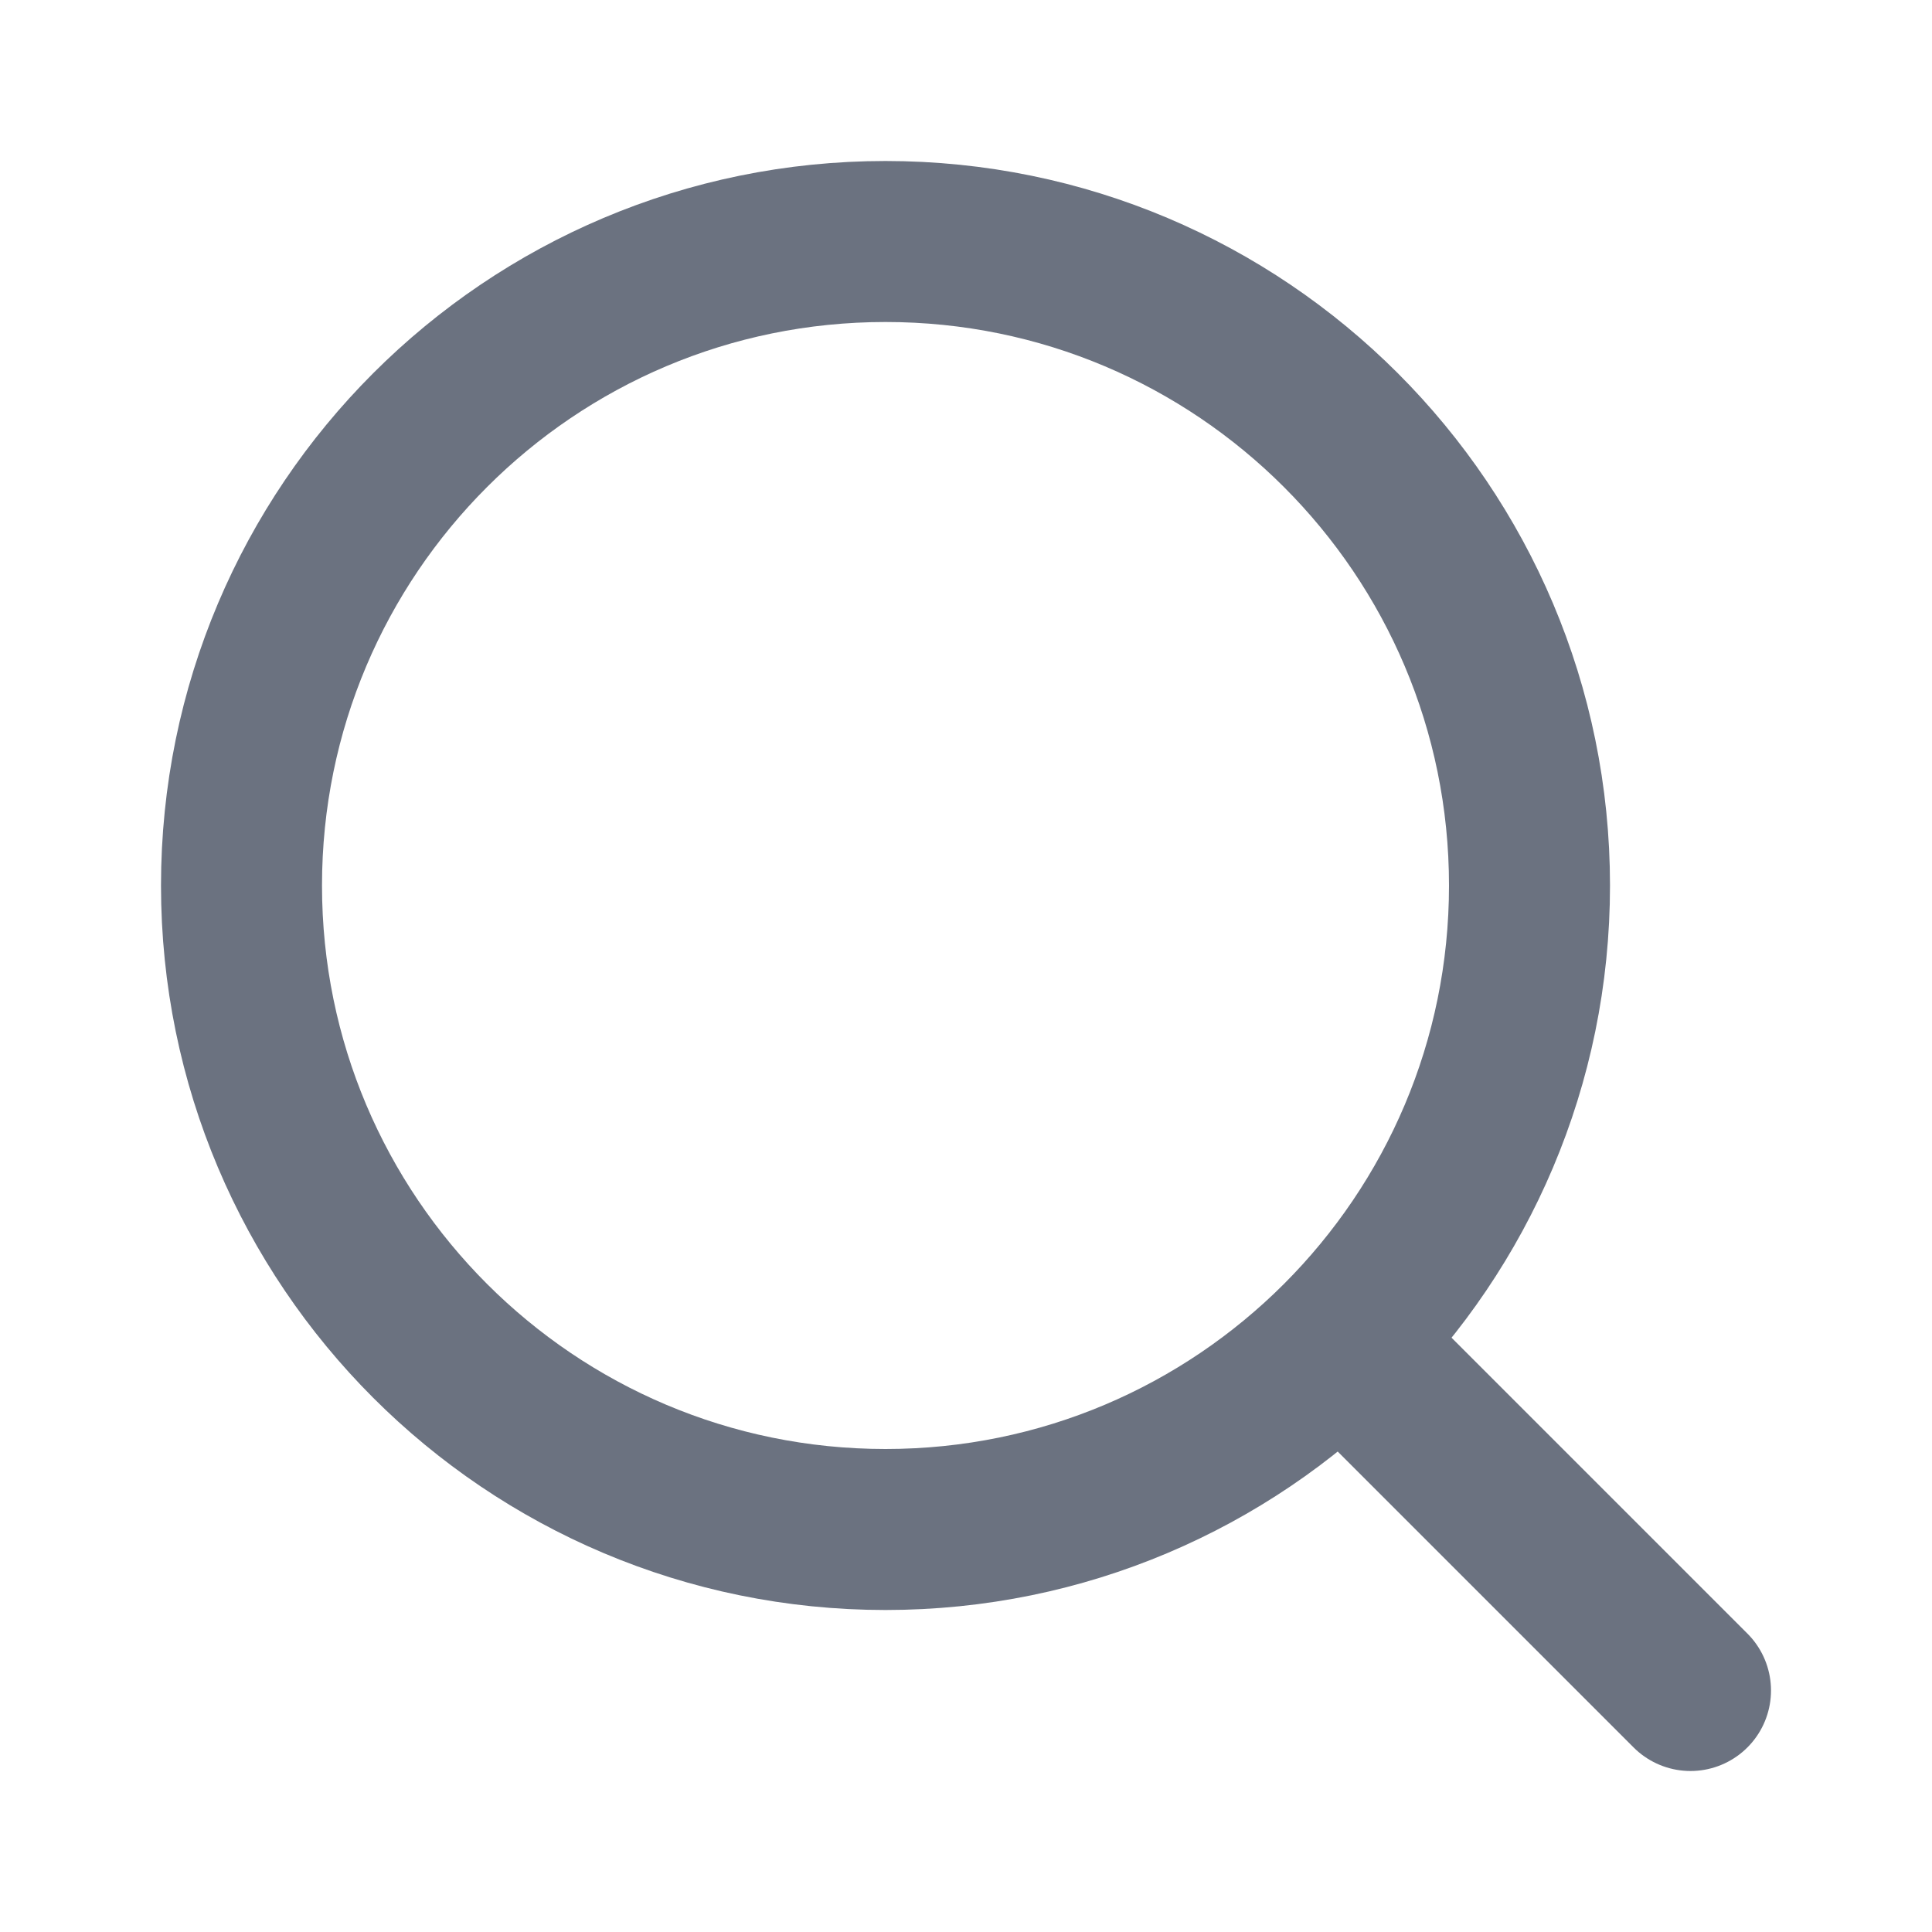
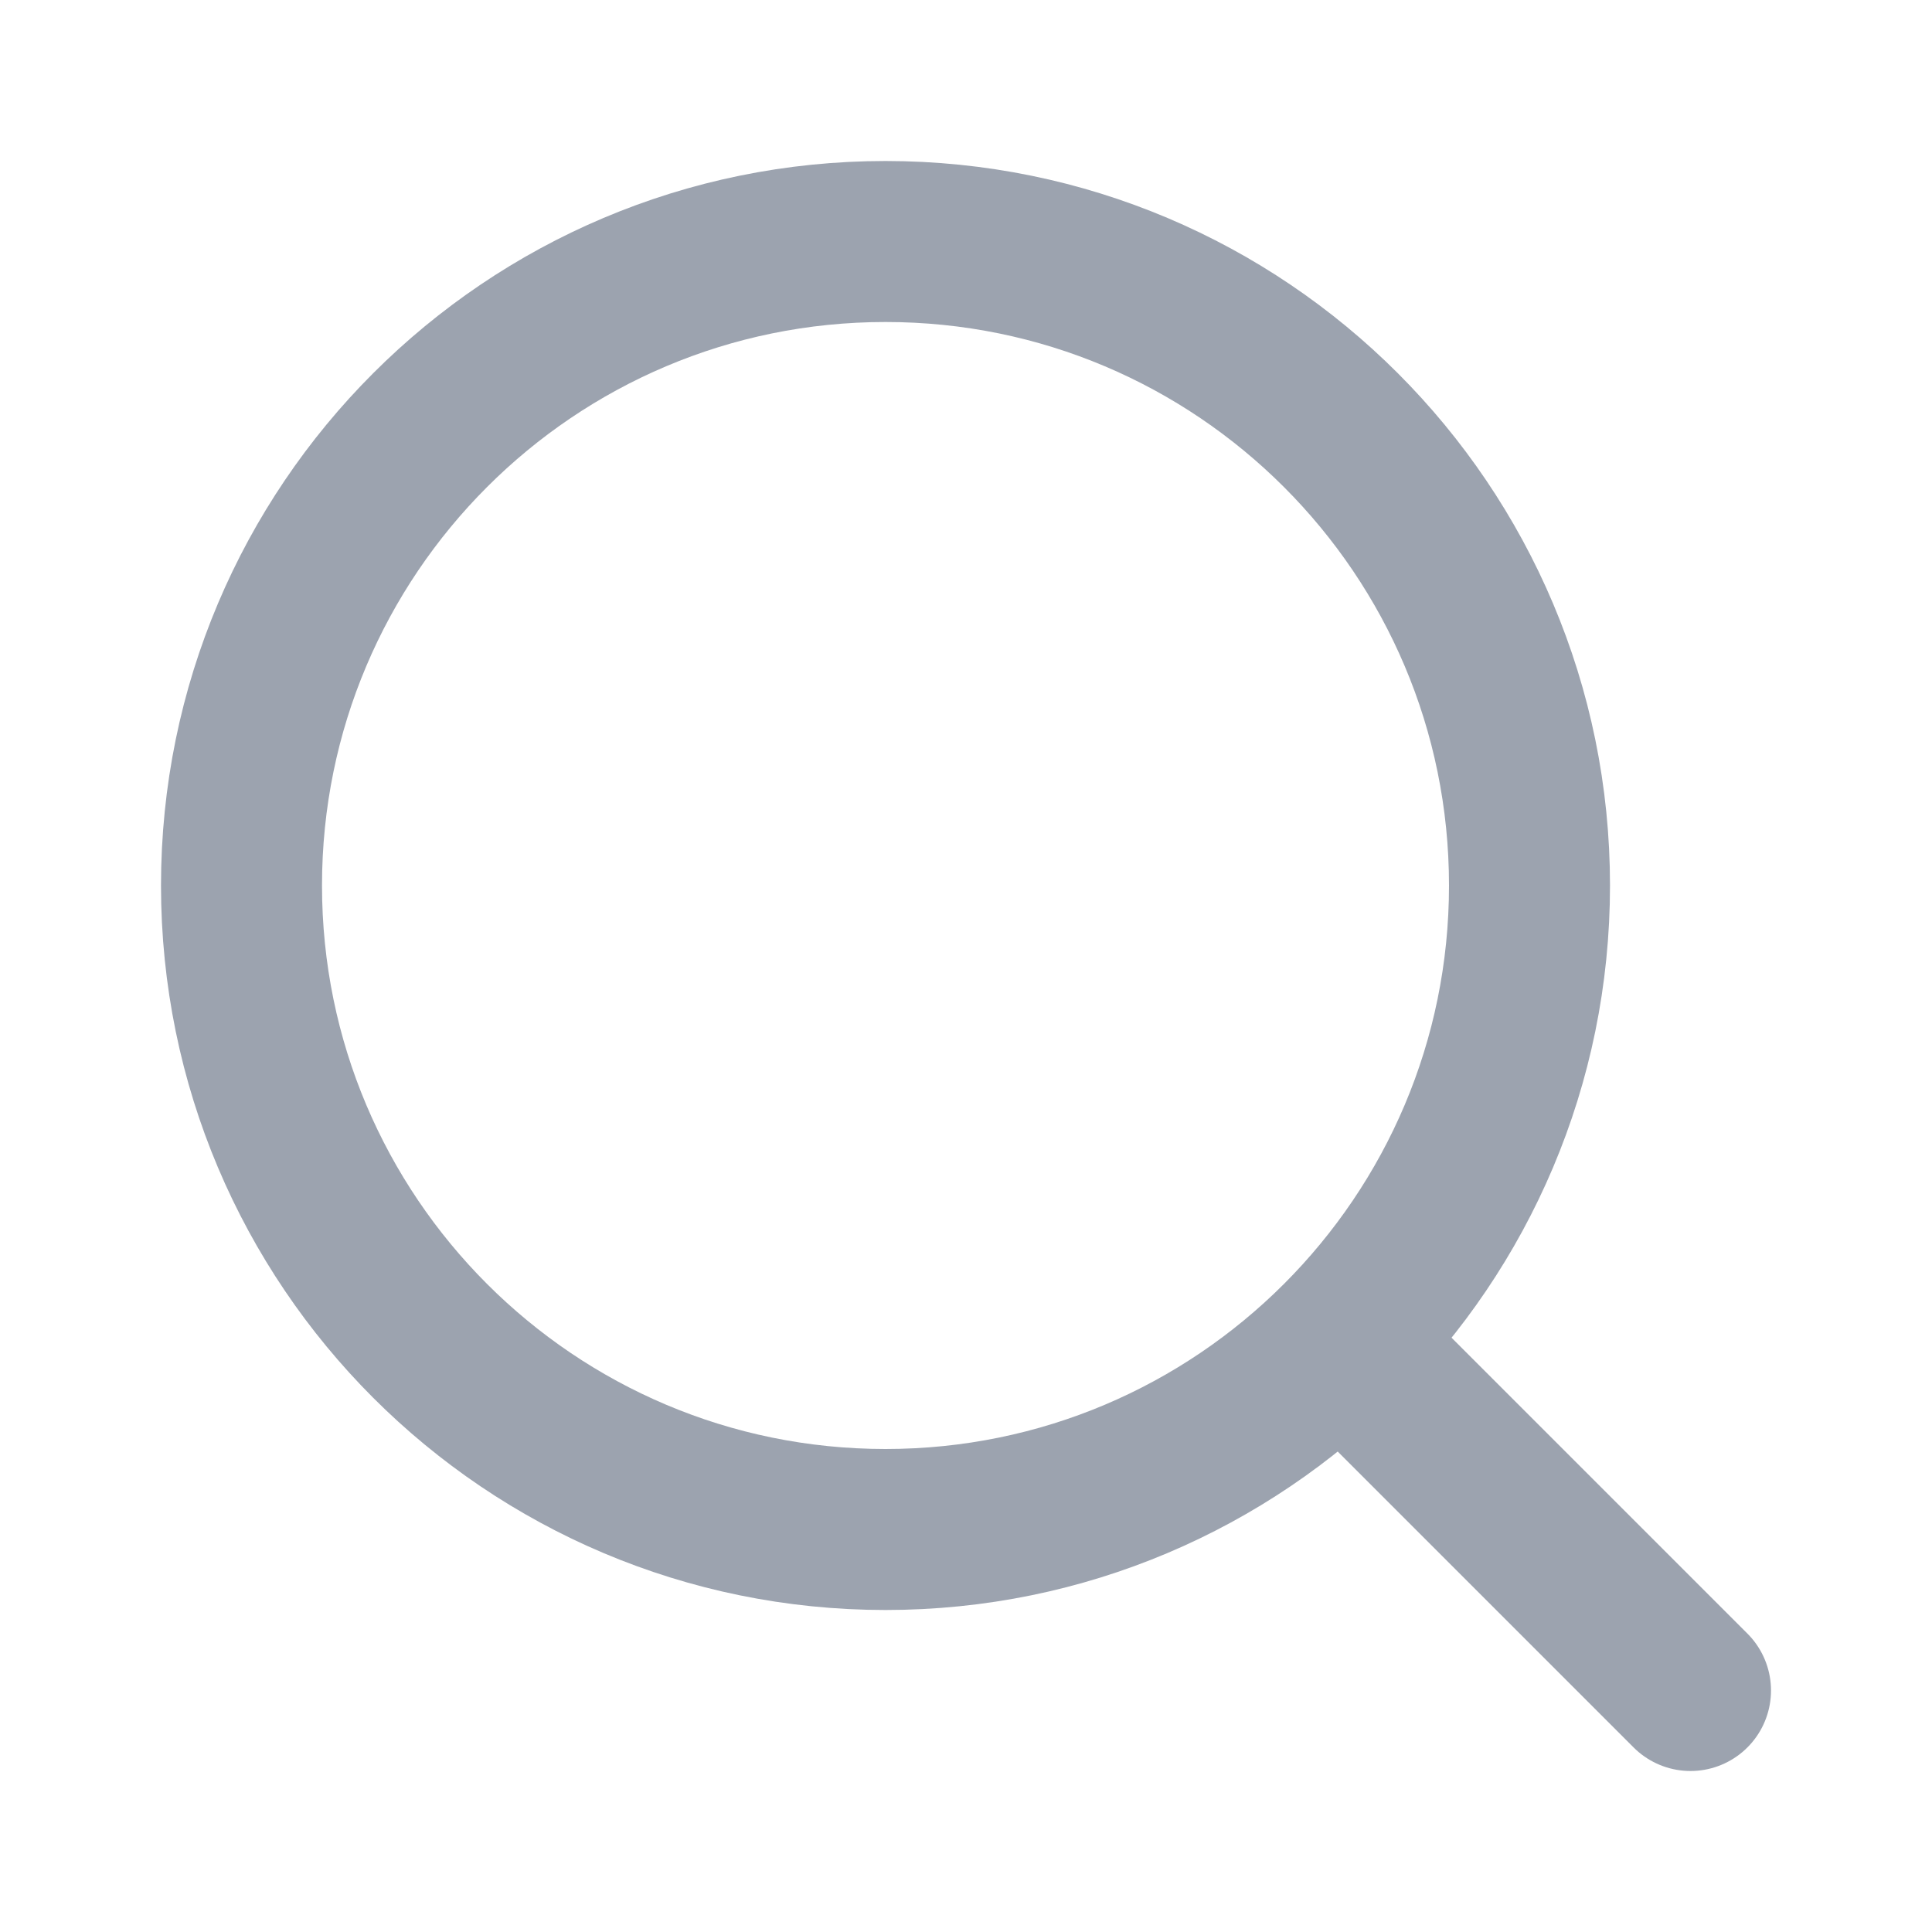
- <svg xmlns="http://www.w3.org/2000/svg" width="24" height="24" viewBox="0 0 24 24" fill="none" stroke="#6B7280" stroke-width="2" stroke-linecap="round" stroke-linejoin="round" class="lucide lucide-search">
+ <svg xmlns="http://www.w3.org/2000/svg" width="24" height="24" viewBox="0 0 24 24" fill="none" stroke="#9ca3af" stroke-width="2" stroke-linecap="round" stroke-linejoin="round" class="lucide lucide-search">
  <circle cx="11" cy="11" r="8" />
  <path d="m21 21-4.3-4.3" />
</svg>
